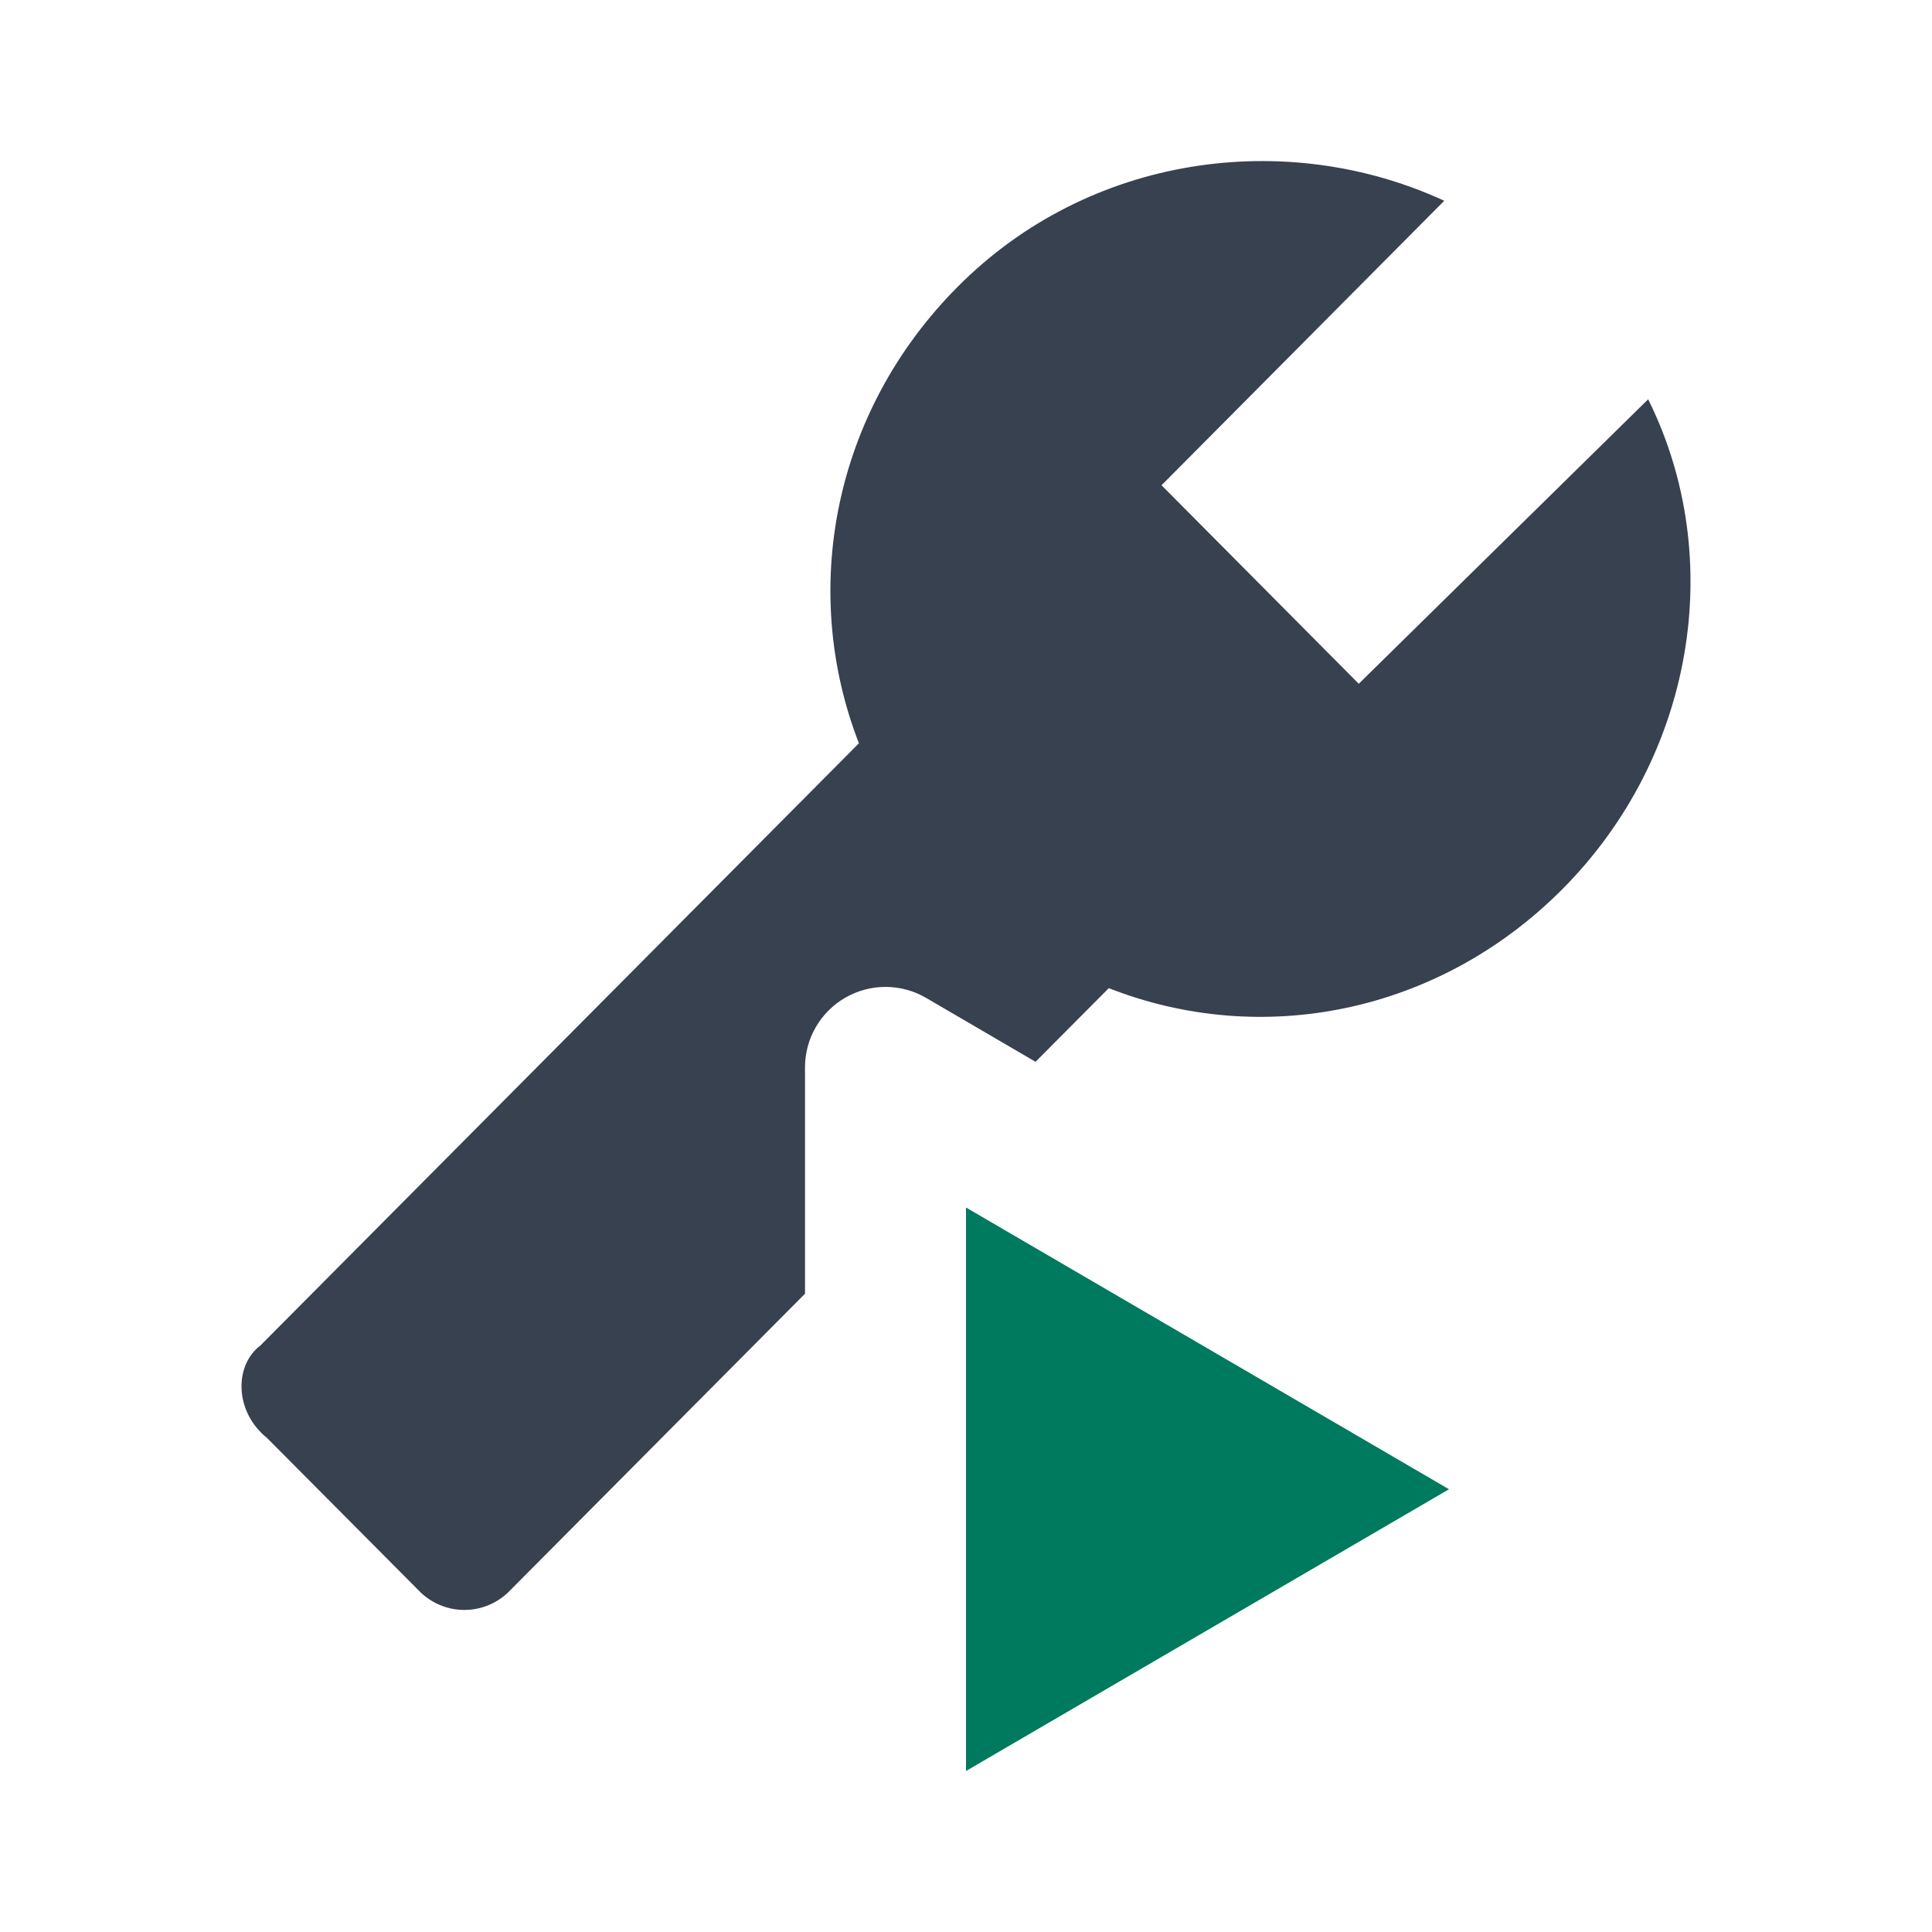
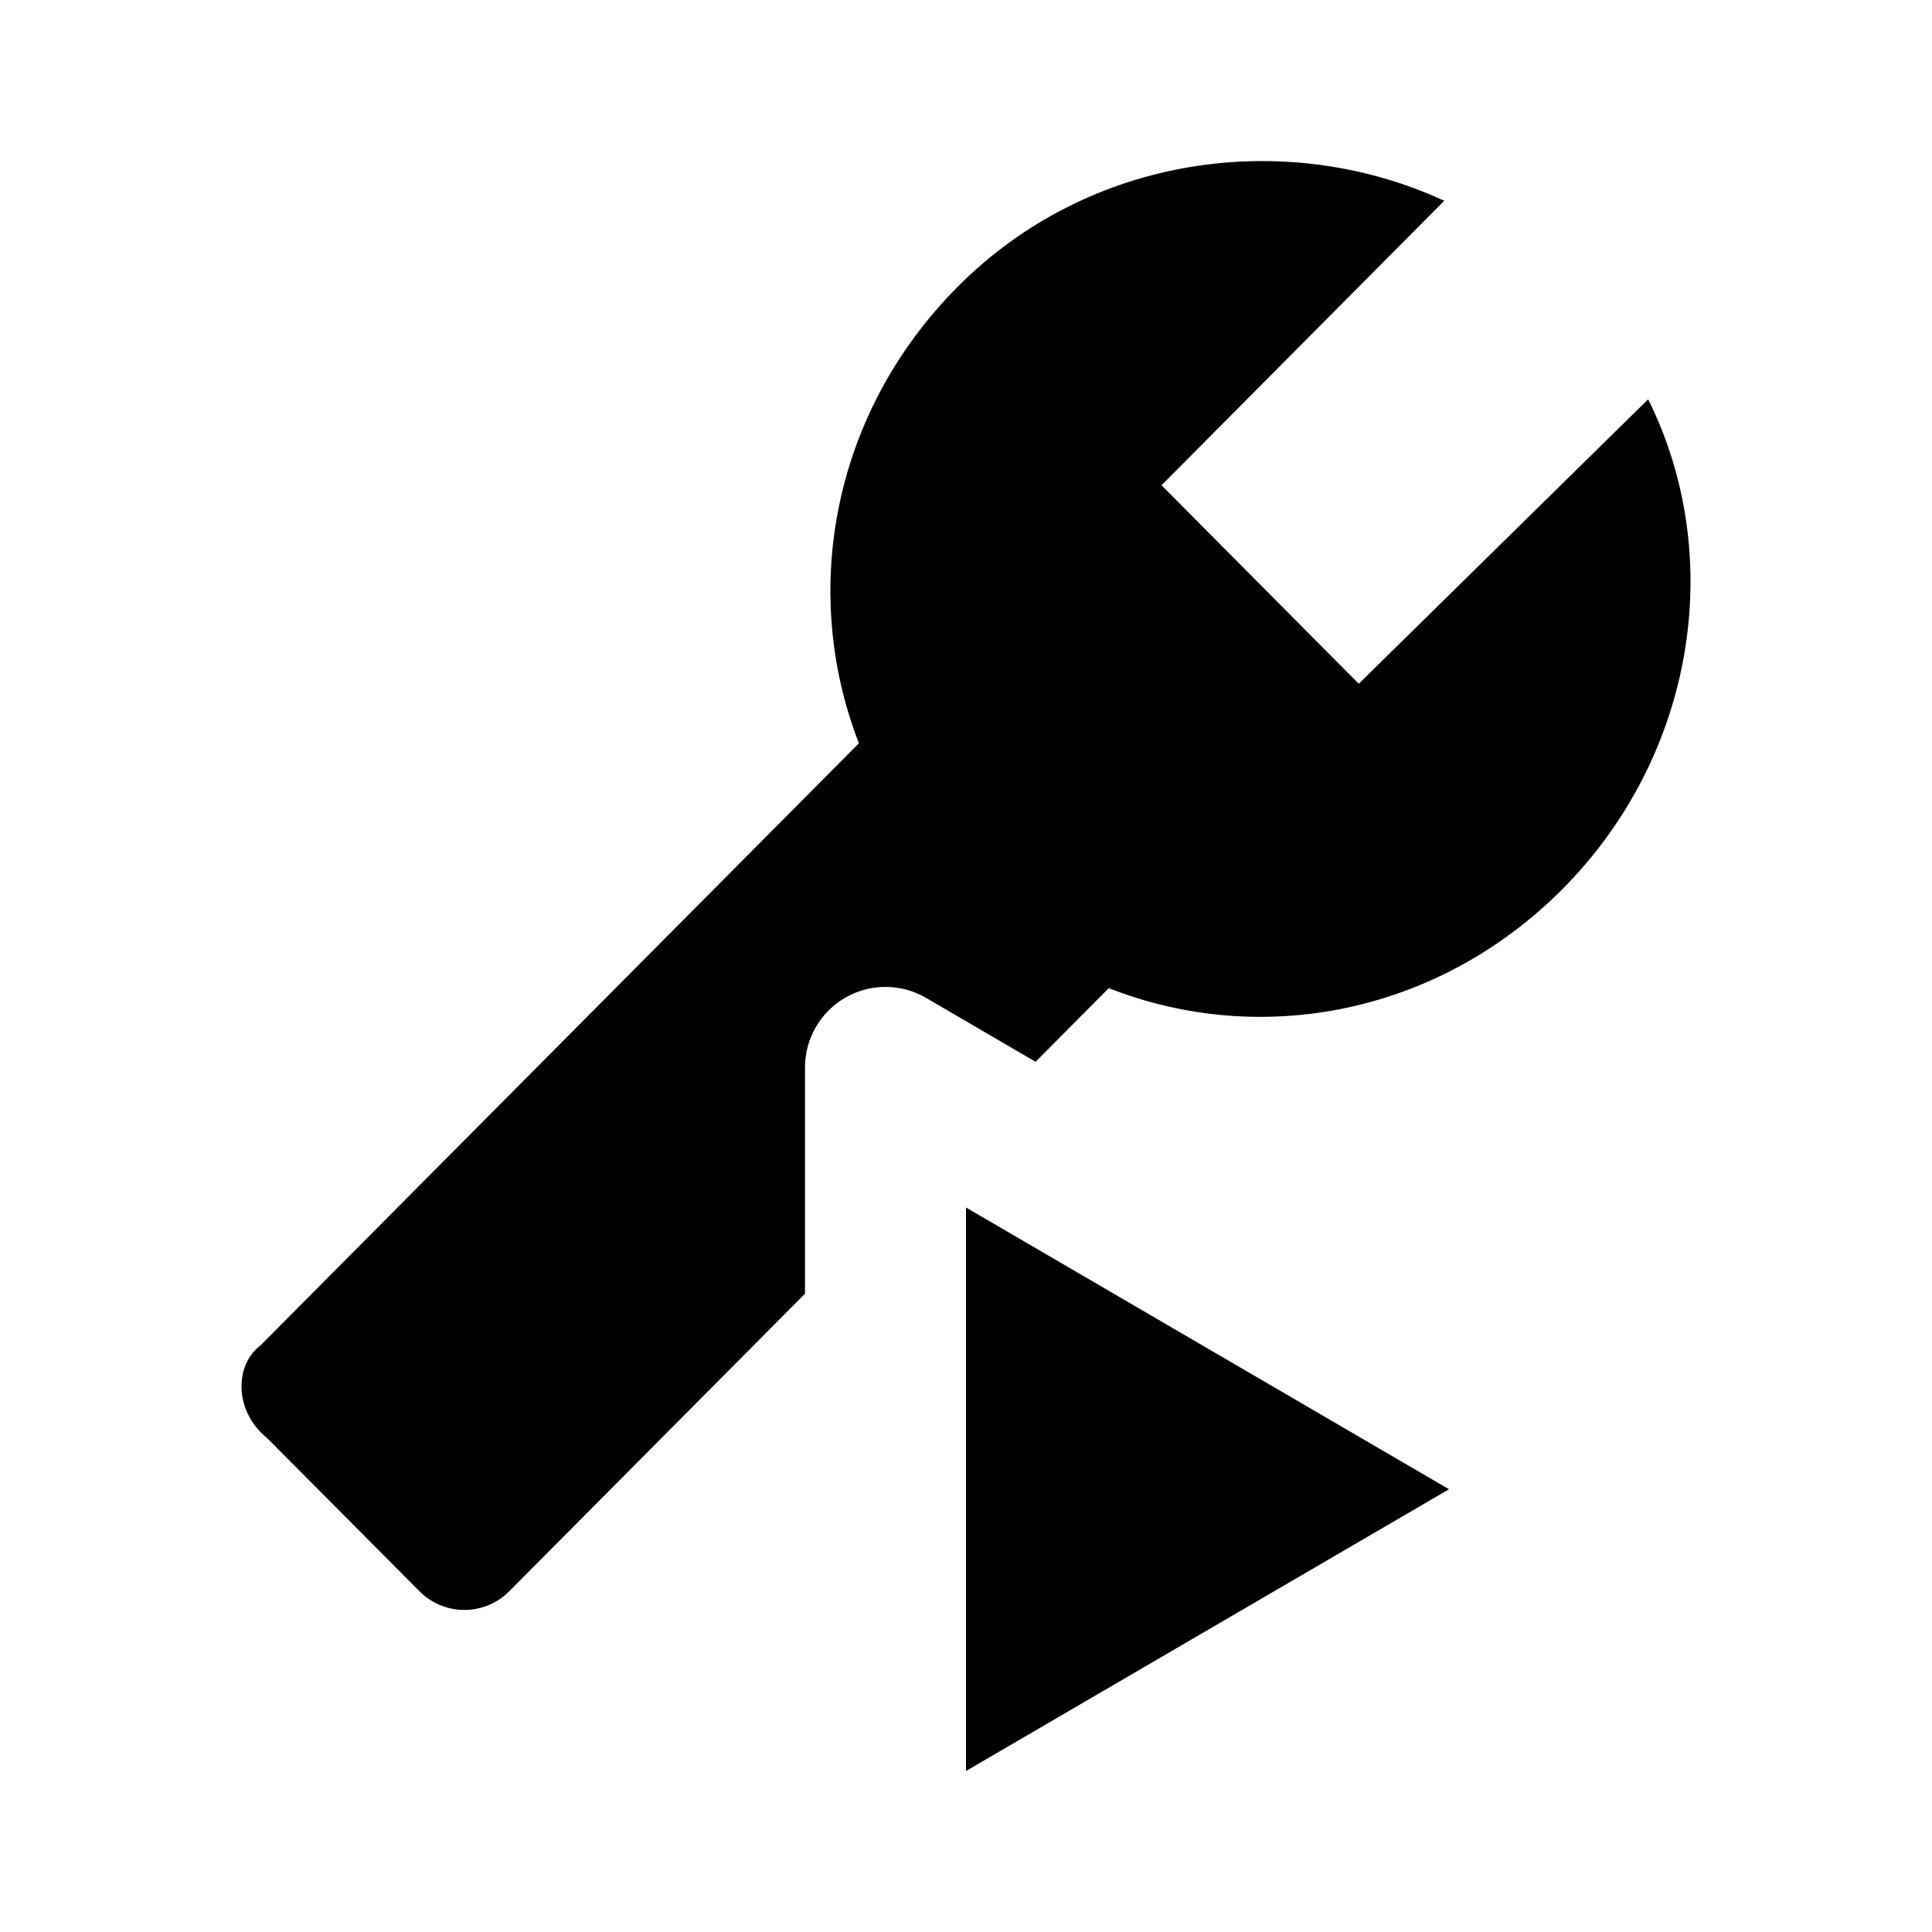
- <svg xmlns="http://www.w3.org/2000/svg" width="24" height="24" fill="none">
-   <path fill="#007A5E" d="M12 15v7l6-3.5-6-3.5Z" />
-   <path fill="#37414F" fill-rule="evenodd" d="m10.67 9.233-7.434 7.48c-.327.246-.327.821.081 1.15l1.88 1.89a.786.786 0 0 0 1.143 0L10 16.071V13.26a1 1 0 0 1 1.504-.864l1.36.794.91-.915c1.88.74 4.085.329 5.638-1.233 1.633-1.644 2.042-4.11 1.062-6.082l-3.595 3.534-2.45-2.466 3.512-3.534c-1.96-.904-4.412-.575-6.045 1.069-1.553 1.561-1.961 3.78-1.226 5.671Z" clip-rule="evenodd" />
+ <svg xmlns="http://www.w3.org/2000/svg" width="24" height="24">
+   <path d="M12 15v7l6-3.5z" class="ICON_3" />
+   <path fill-rule="evenodd" d="m10.67 9.233-7.434 7.48c-.327.246-.327.821.081 1.15l1.88 1.89a.786.786 0 0 0 1.143 0L10 16.071V13.26a1 1 0 0 1 1.504-.864l1.36.794.91-.915c1.88.74 4.085.329 5.638-1.233 1.633-1.644 2.042-4.11 1.062-6.082l-3.595 3.534-2.45-2.466 3.512-3.534c-1.96-.904-4.412-.575-6.045 1.069-1.553 1.561-1.961 3.78-1.226 5.671Z" clip-rule="evenodd" class="ICON_1" />
</svg>
